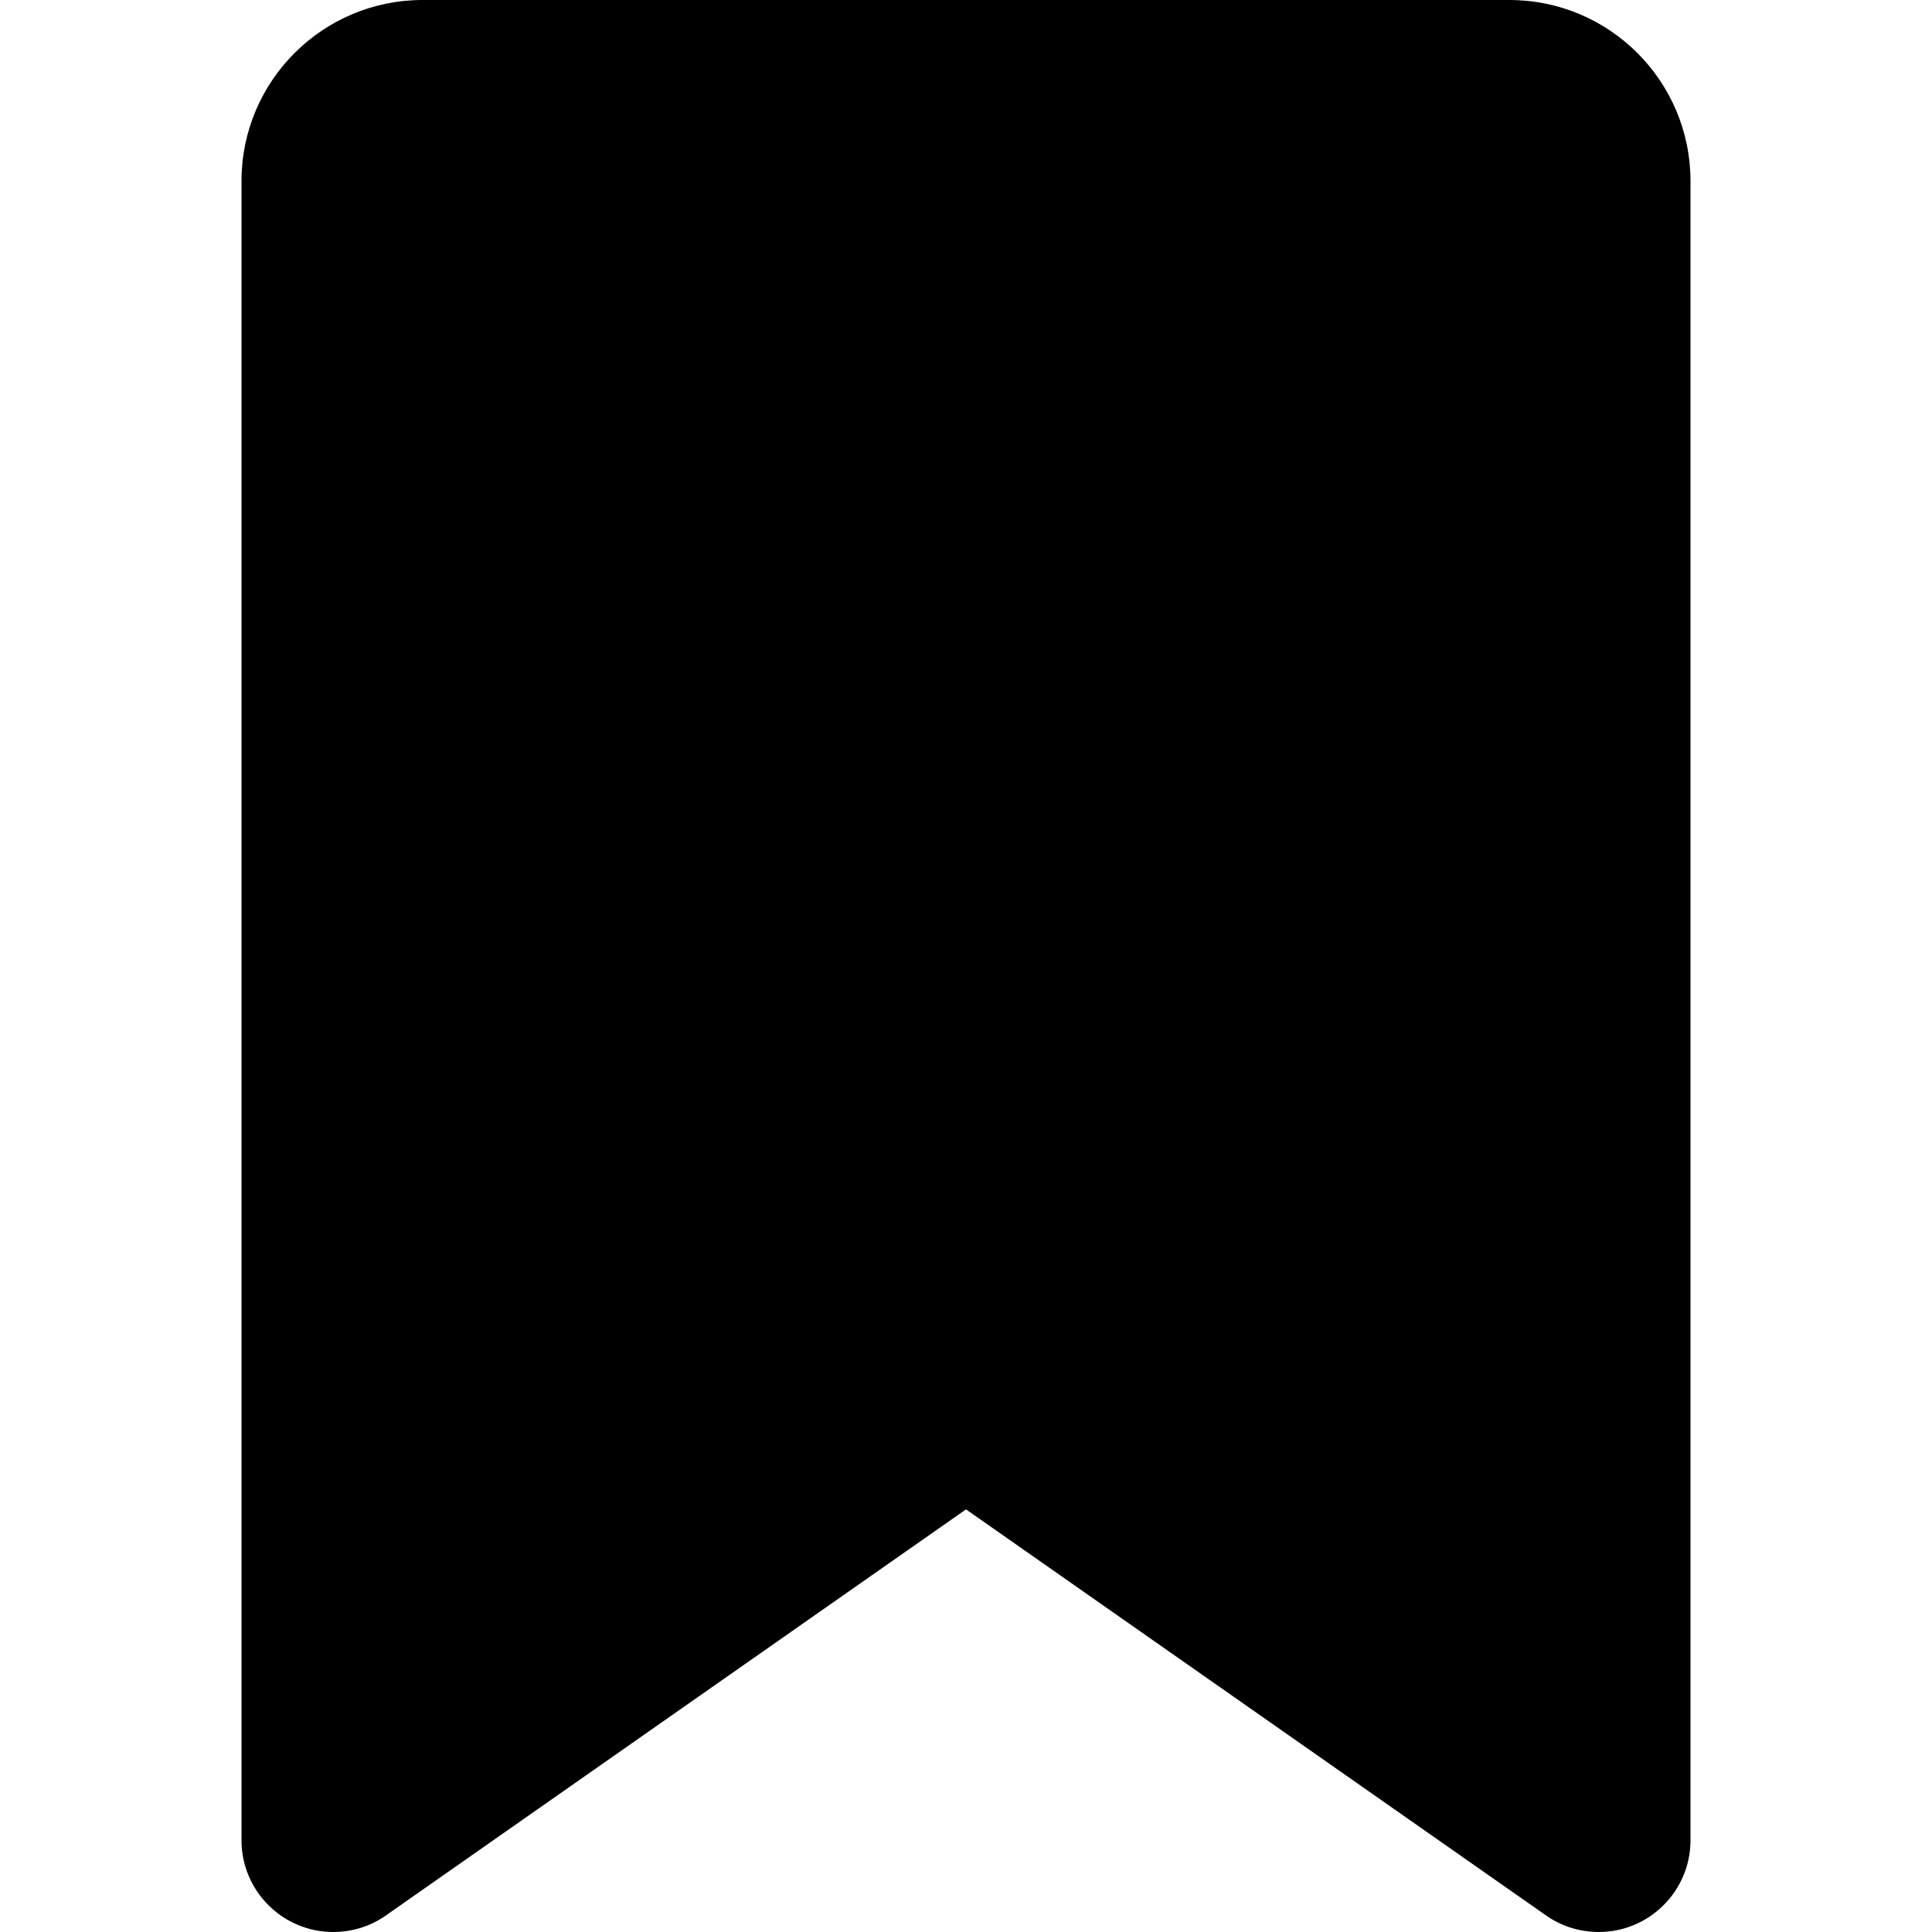
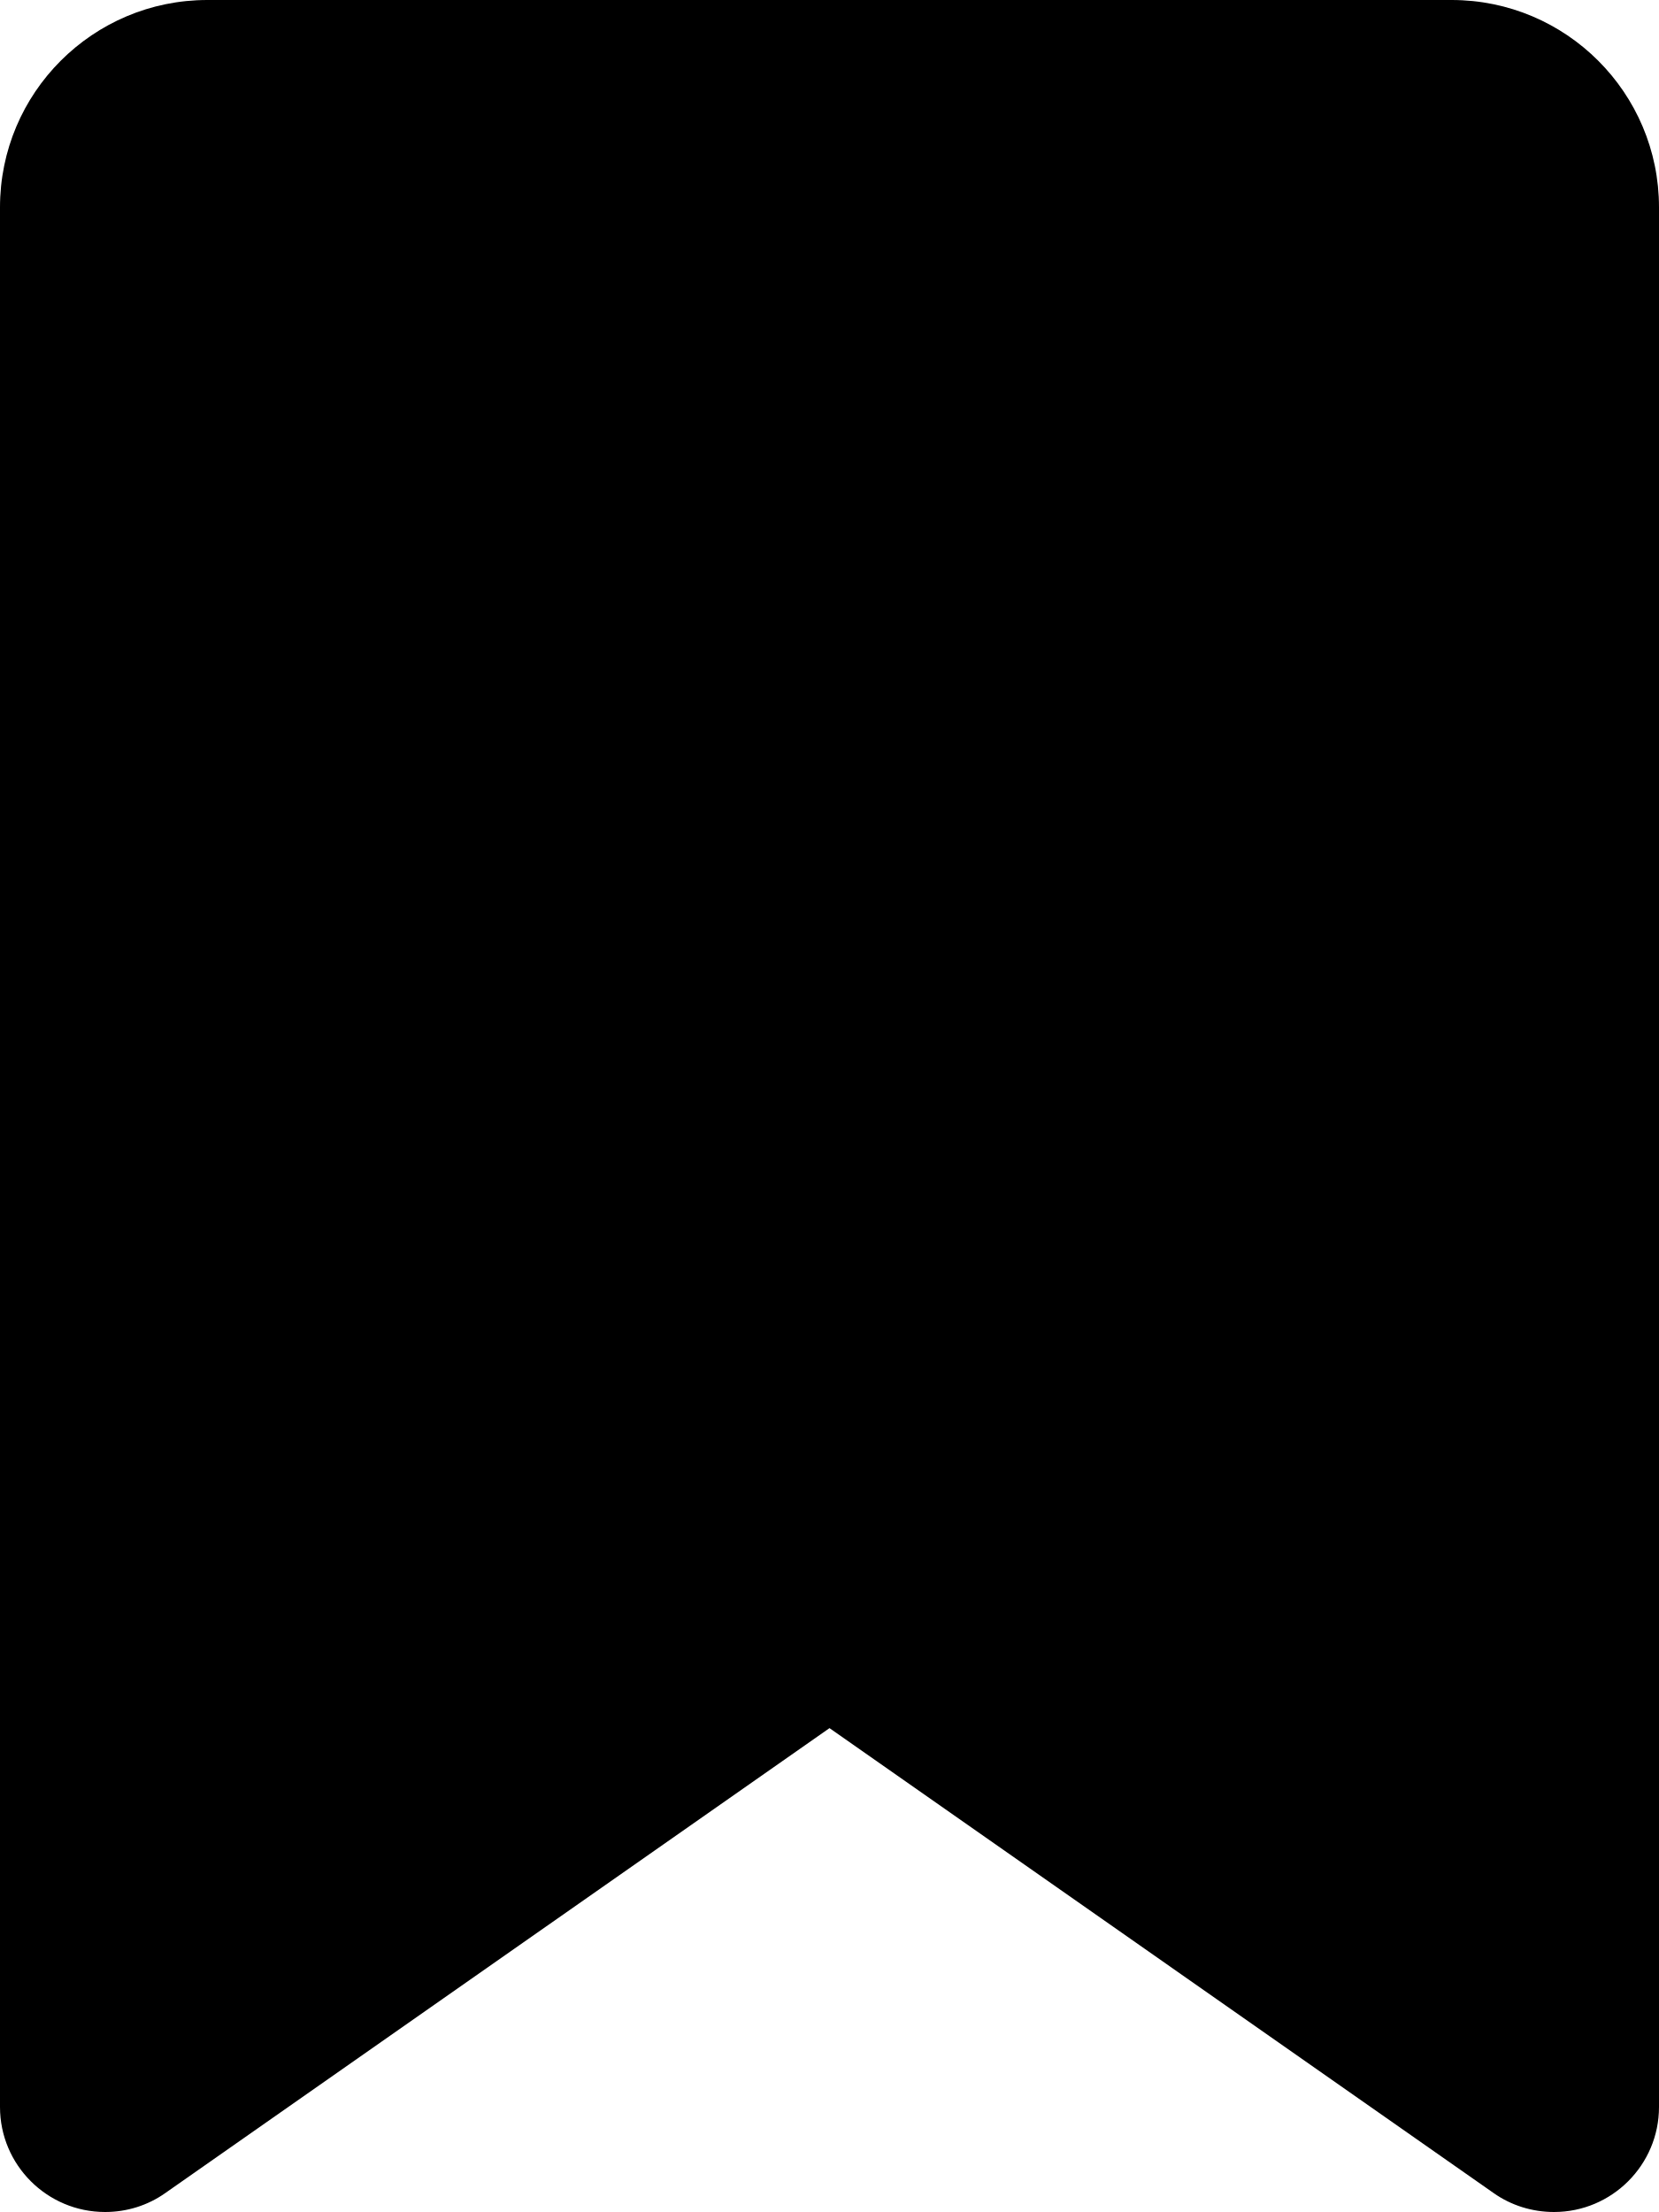
- <svg xmlns="http://www.w3.org/2000/svg" viewBox="0 0 384 512" height="1em" width="1em">
+ <svg xmlns="http://www.w3.org/2000/svg" viewBox="0 0 384 512">
  <path d="M48 0h288c26.5 0 48 21.49 48 48v439.7c0 13.4-10.9 24.3-24.3 24.3-5 0-9.9-1.5-14-4.4L192 400 38.28 507.6c-4.09 2.9-8.96 4.4-13.95 4.4C10.89 512 0 501.1 0 487.7V48C0 21.49 21.49 0 48 0z" />
</svg>
